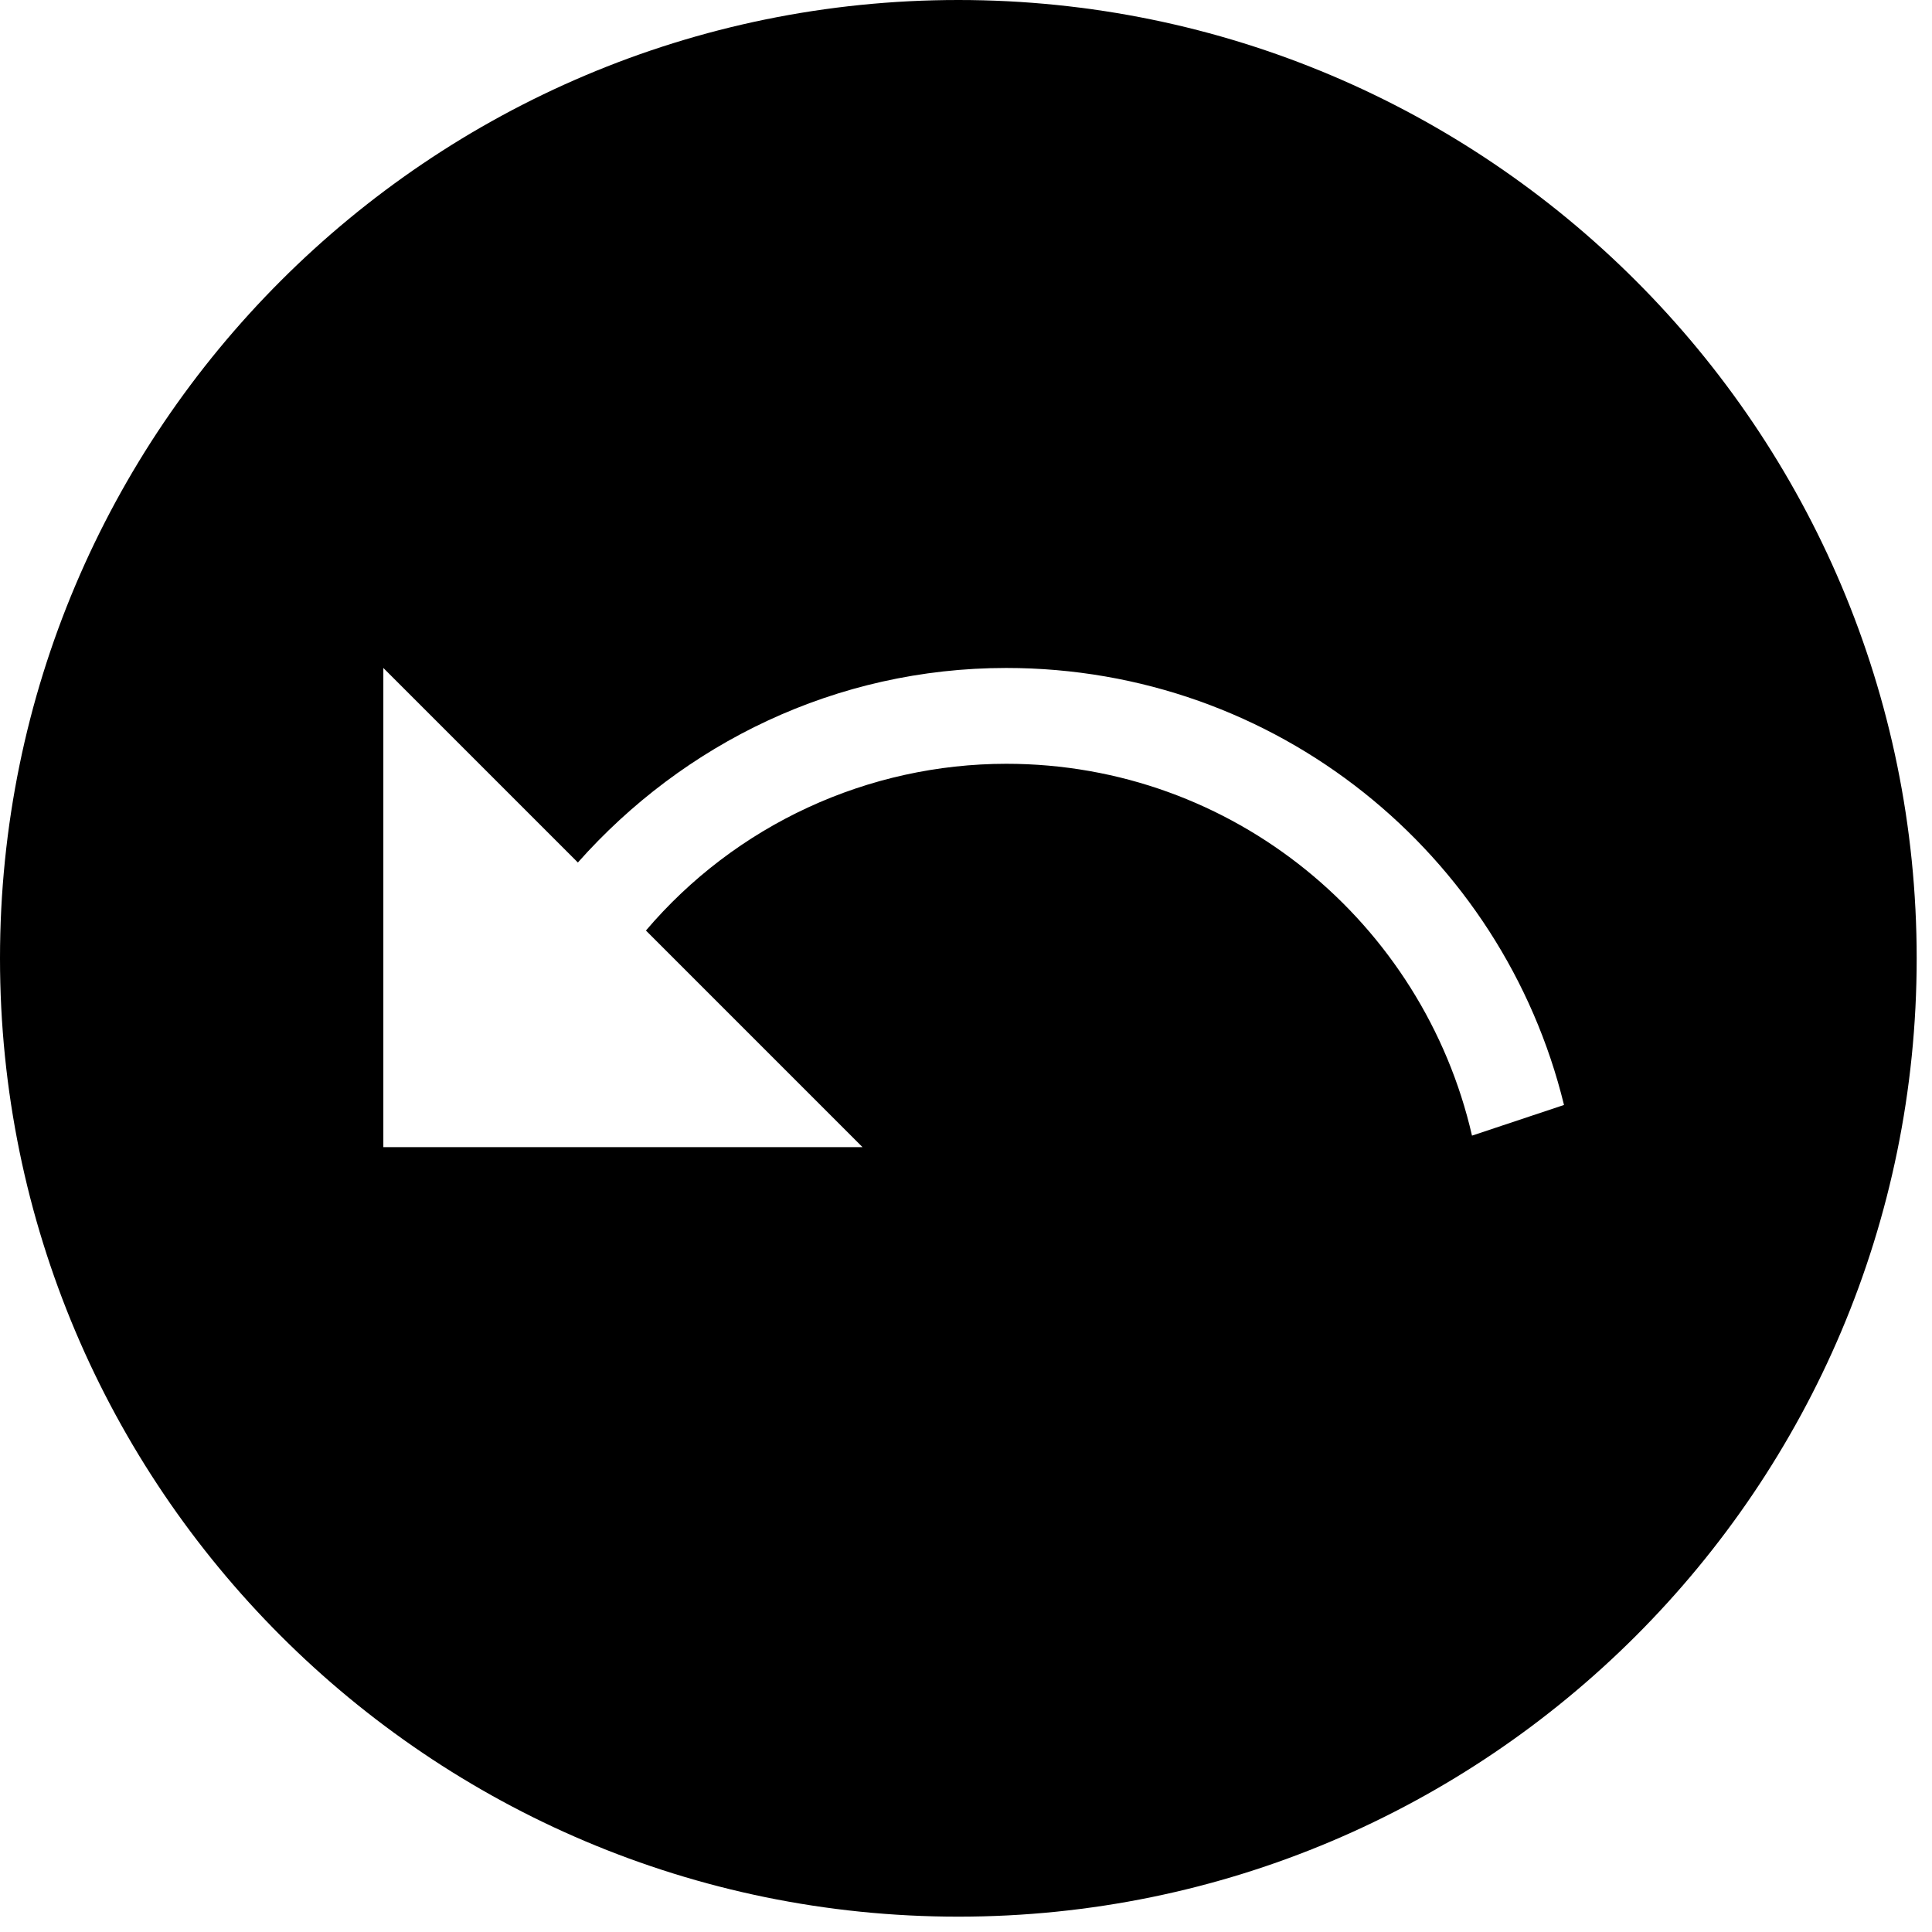
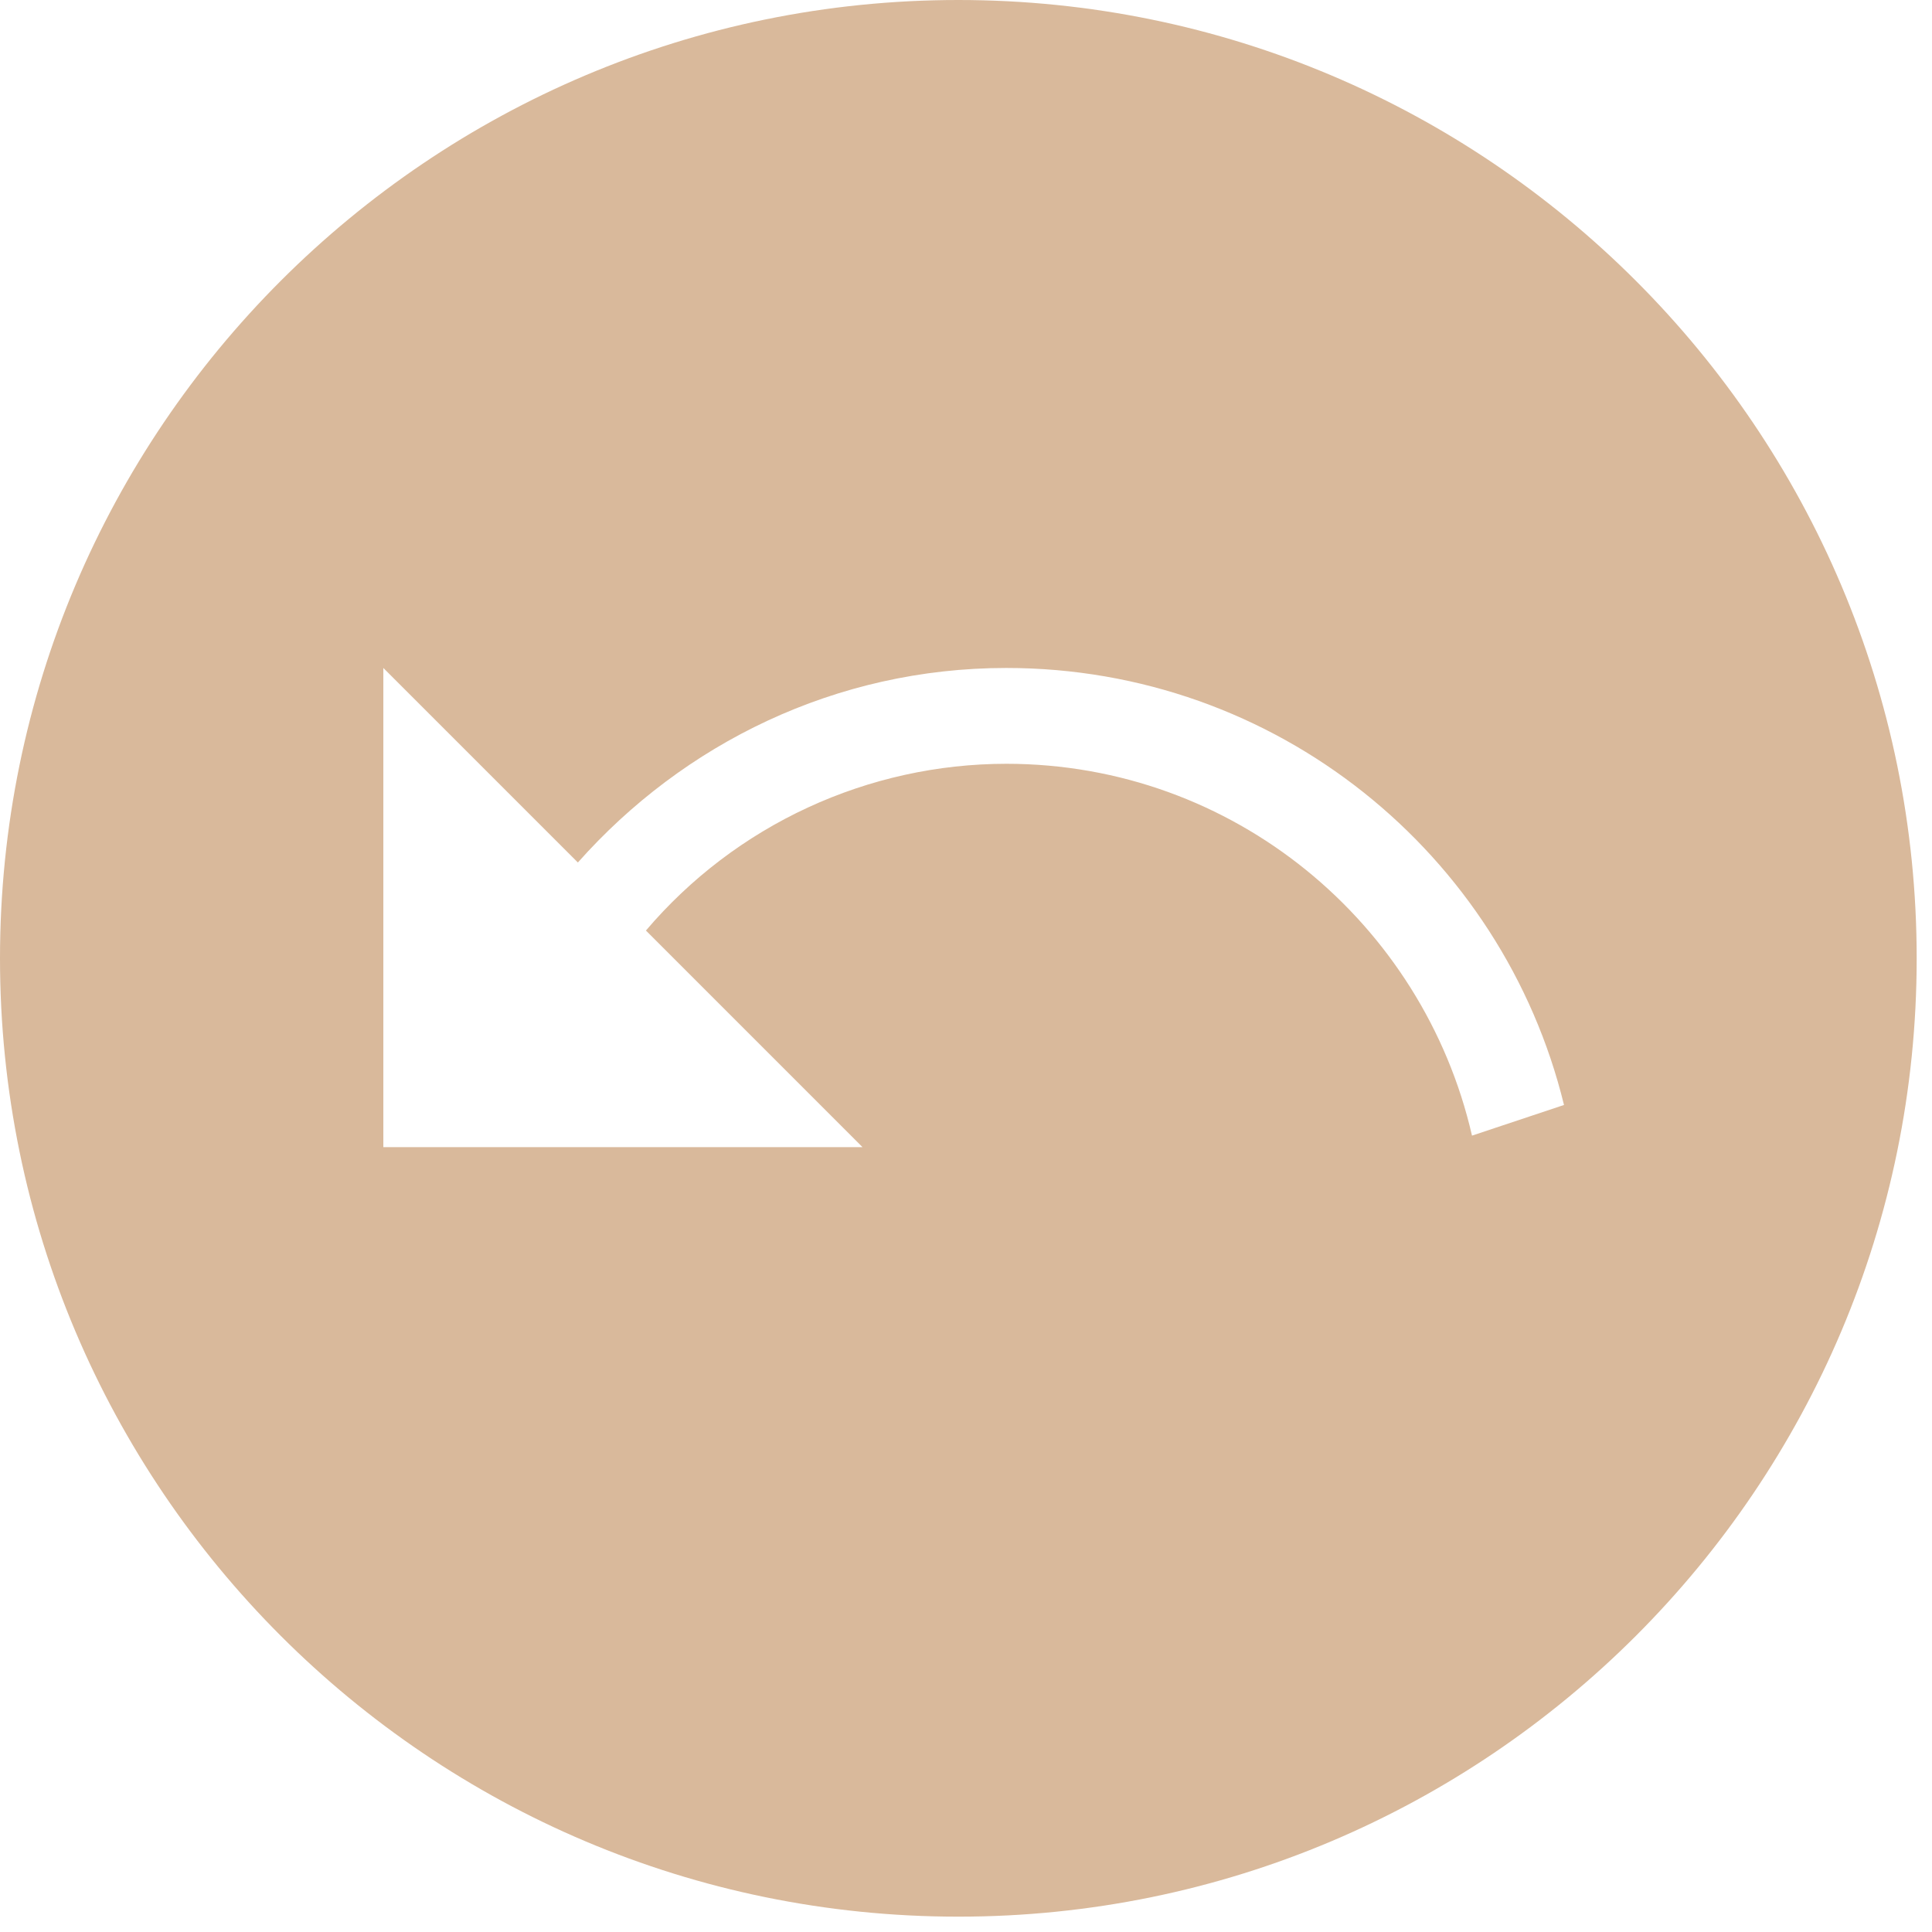
<svg xmlns="http://www.w3.org/2000/svg" width="40" height="40" viewBox="0 0 84 84" fill="none">
-   <path d="M41.667 0C64.667 0 83.334 18.667 83.334 41.667C83.334 64.667 64.667 83.333 41.667 83.333C18.667 83.333 0 64.667 0 41.667C0 18.667 18.667 0 41.667 0ZM16.667 49.875H37.5L28.084 40.458C30.014 38.188 32.415 36.363 35.12 35.112C37.825 33.86 40.77 33.21 43.75 33.208C53.625 33.208 61.875 40.125 64 49.375L68 48.042C65.334 37.125 55.5 29.042 43.75 29.042C36.334 29.042 29.709 32.333 25.125 37.5L16.667 29.042V49.875Z" fill="black" />
+   <path d="M41.667 0C64.667 0 83.334 18.667 83.334 41.667C83.334 64.667 64.667 83.333 41.667 83.333C18.667 83.333 0 64.667 0 41.667C0 18.667 18.667 0 41.667 0ZM16.667 49.875H37.5L28.084 40.458C30.014 38.188 32.415 36.363 35.12 35.112C37.825 33.86 40.77 33.21 43.75 33.208C53.625 33.208 61.875 40.125 64 49.375L68 48.042C65.334 37.125 55.5 29.042 43.75 29.042C36.334 29.042 29.709 32.333 25.125 37.5L16.667 29.042V49.875Z" fill="#D9B99B" />
</svg>
